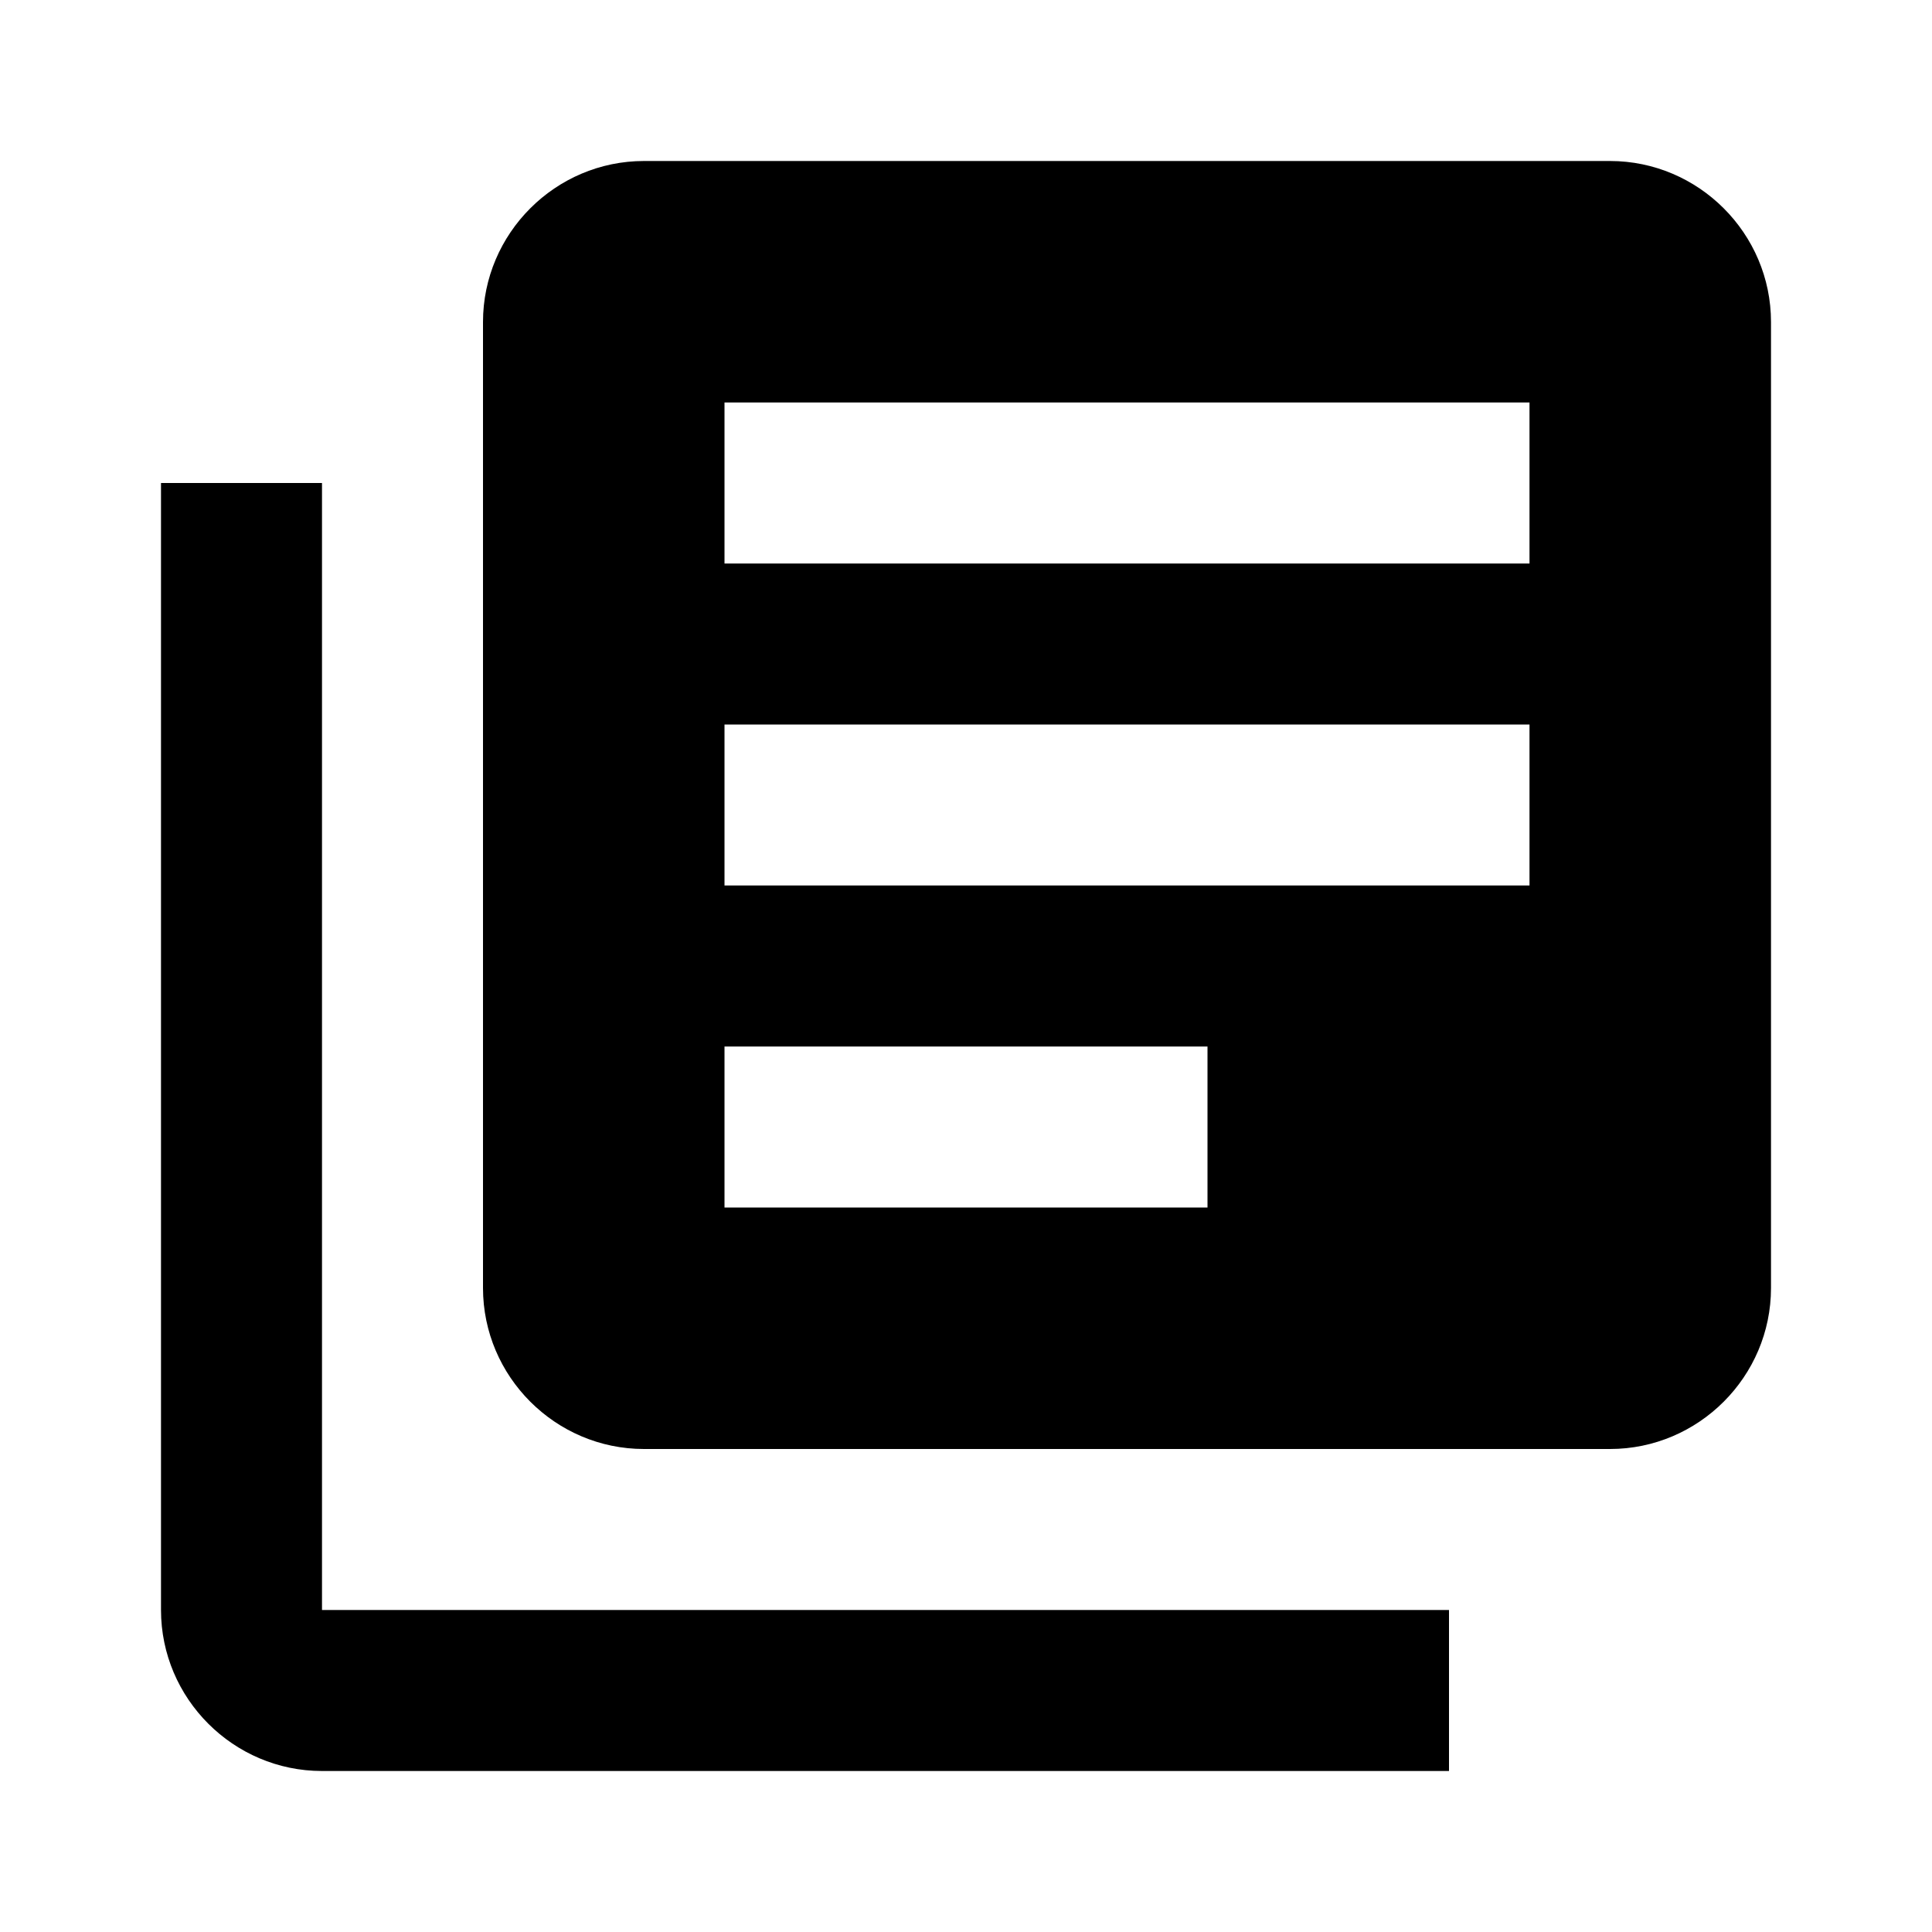
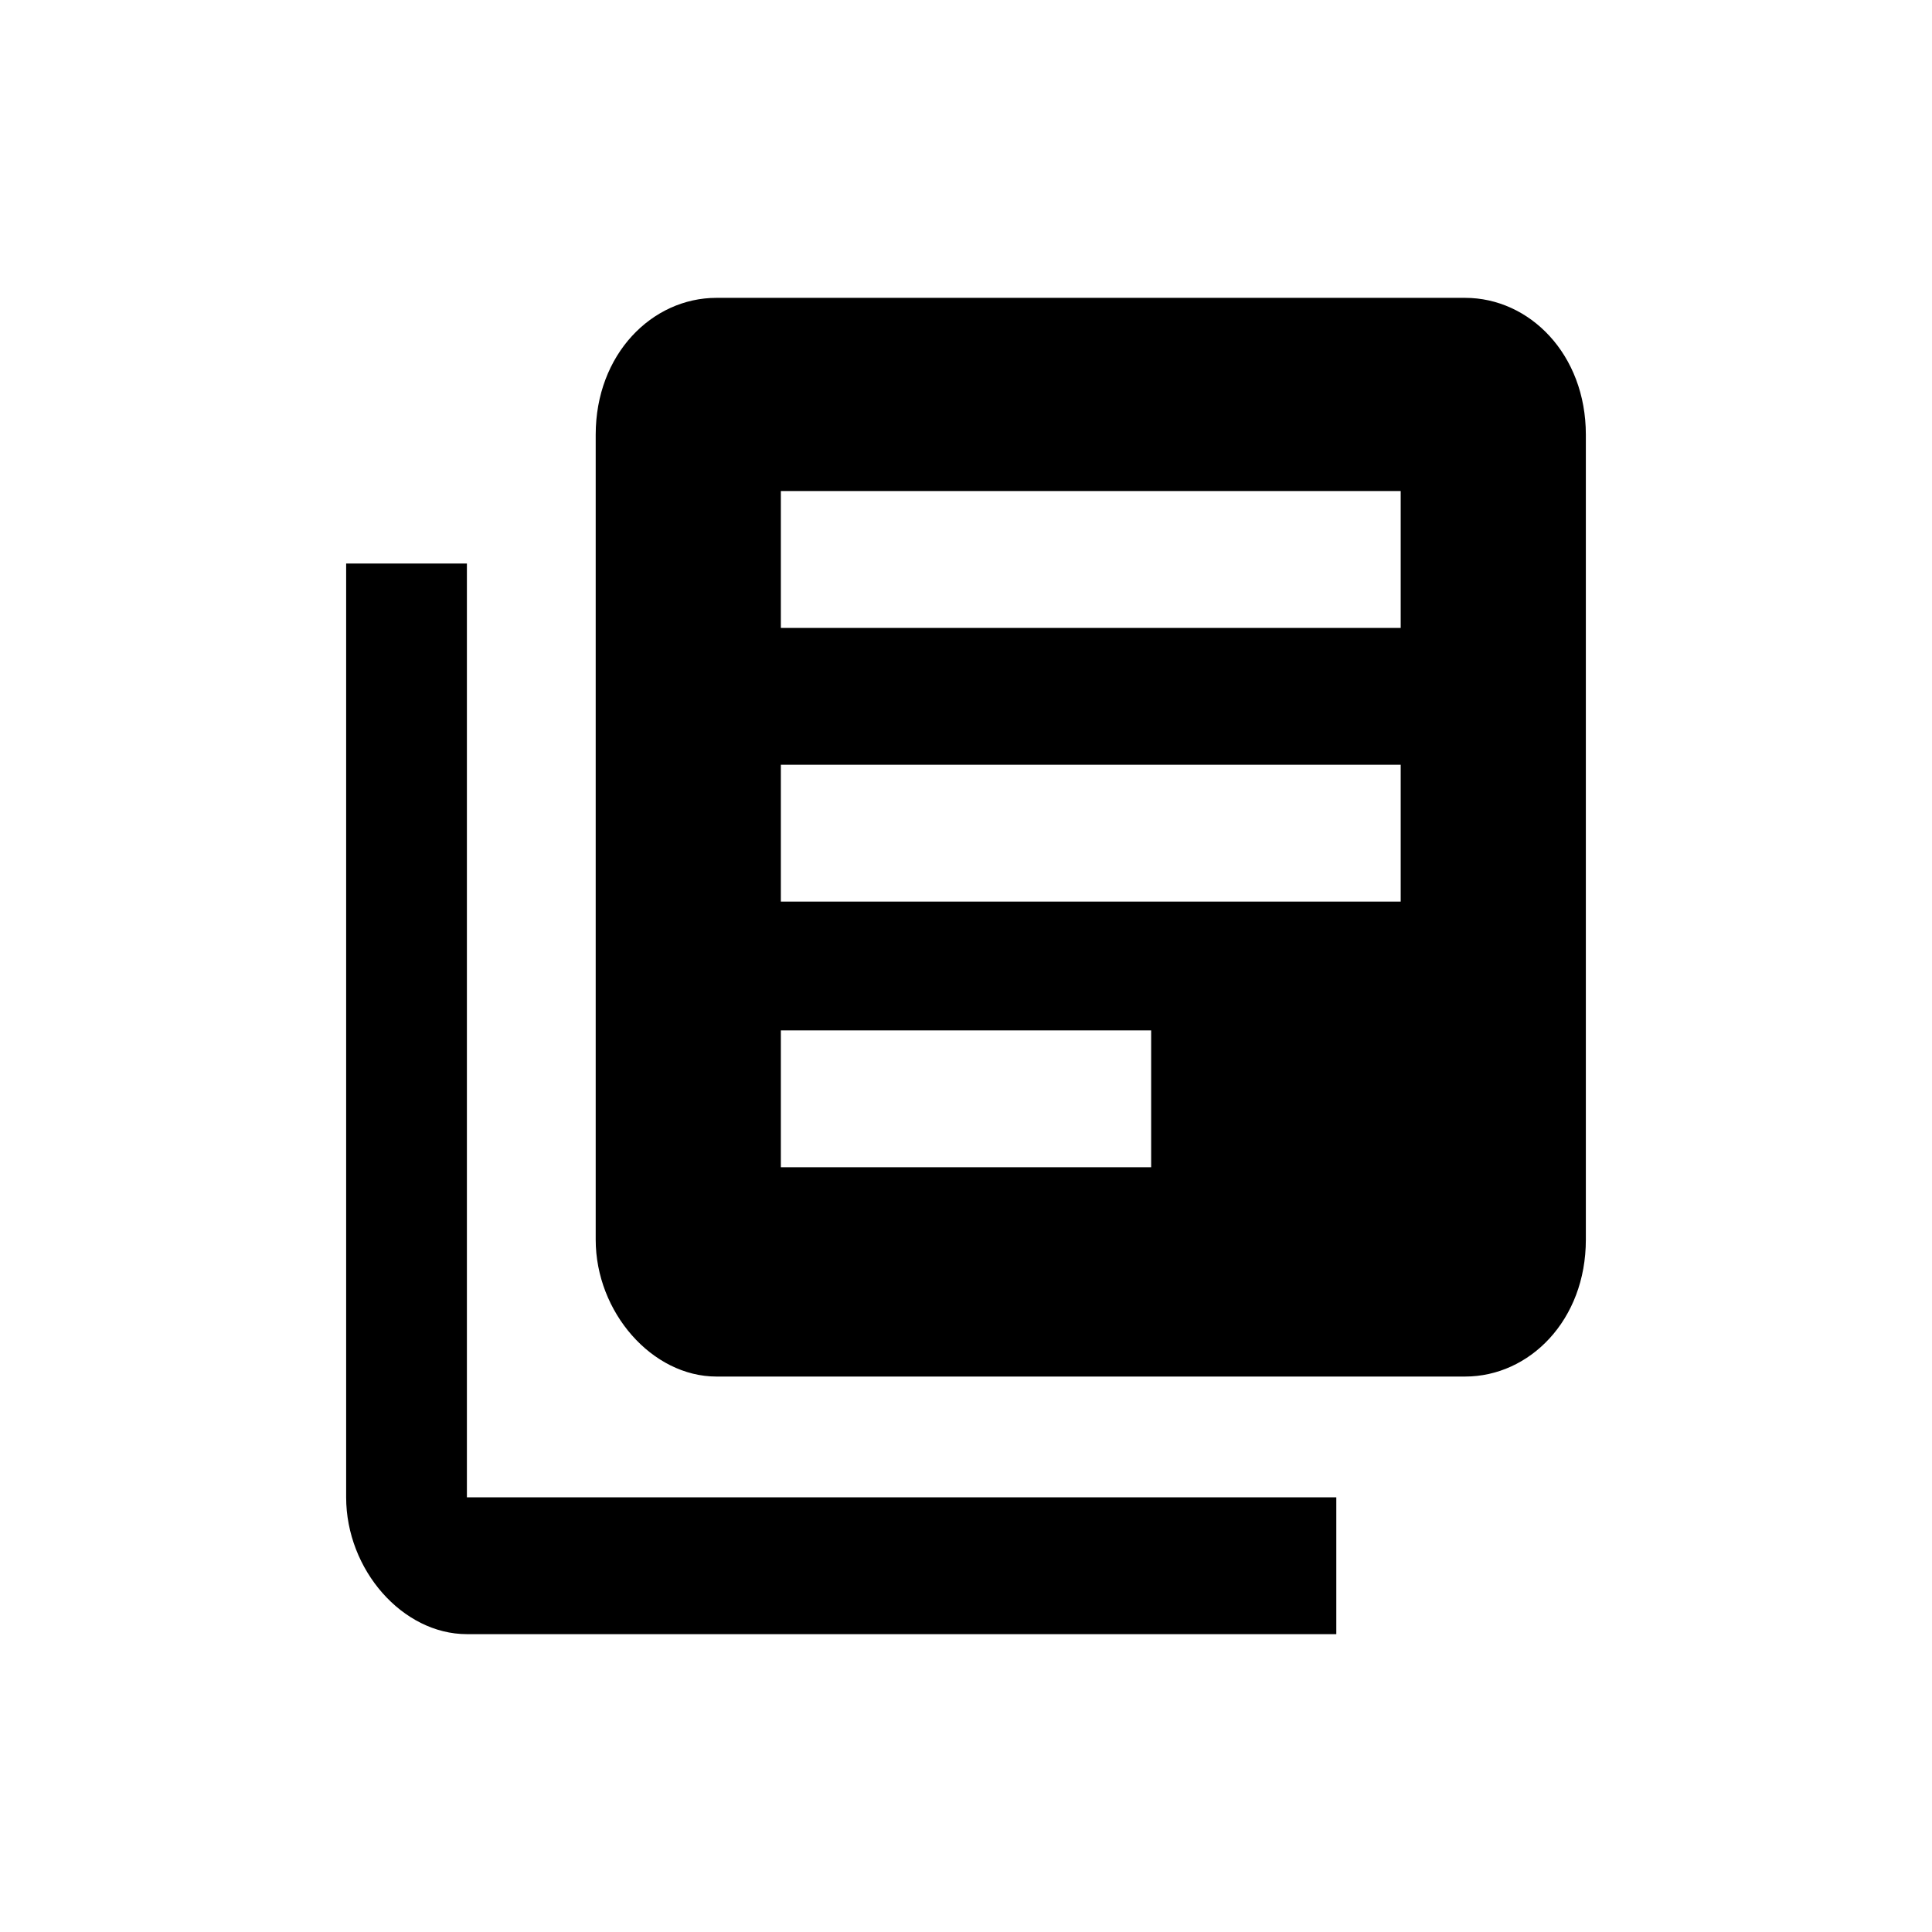
<svg xmlns="http://www.w3.org/2000/svg" fill="#000000" height="24" viewBox="0 0 24 24" width="24">
-   <path d="M0 0h24v24H0z" fill="none" />
-   <path d="M4 6H2v14c0 1.1.9 2 2 2h14v-2H4V6zm16-4H8c-1.1 0-2 .9-2 2v12c0 1.1.9 2 2 2h12c1.1 0 2-.9 2-2V4c0-1.1-.9-2-2-2zm-1 9H9V9h10v2zm-4 4H9v-2h6v2zm4-8H9V5h10v2z" />
+   <path d="M0,0h24v24H0V0z" fill="none" />
+   <path d="M5.8,7L4.3,7l0,11.6c0,0.9,0.7,1.7,1.5,1.7l10.8,0l0-1.7l-10.8,0L5.8,7z M18.2,3.7l-9.3,0c-0.8,0-1.5,0.7-1.5,1.7l0,10  c0,0.9,0.7,1.7,1.5,1.7l9.3,0c0.8,0,1.5-0.7,1.5-1.7l0-10C19.7,4.4,19,3.7,18.2,3.7z M17.4,11.2l-7.7,0l0-1.7l7.7,0L17.4,11.2z   M14.3,14.5l-4.6,0l0-1.7l4.6,0L14.3,14.5z M17.4,7.8l-7.7,0l0-1.7l7.7,0L17.4,7.8z" />
</svg>
